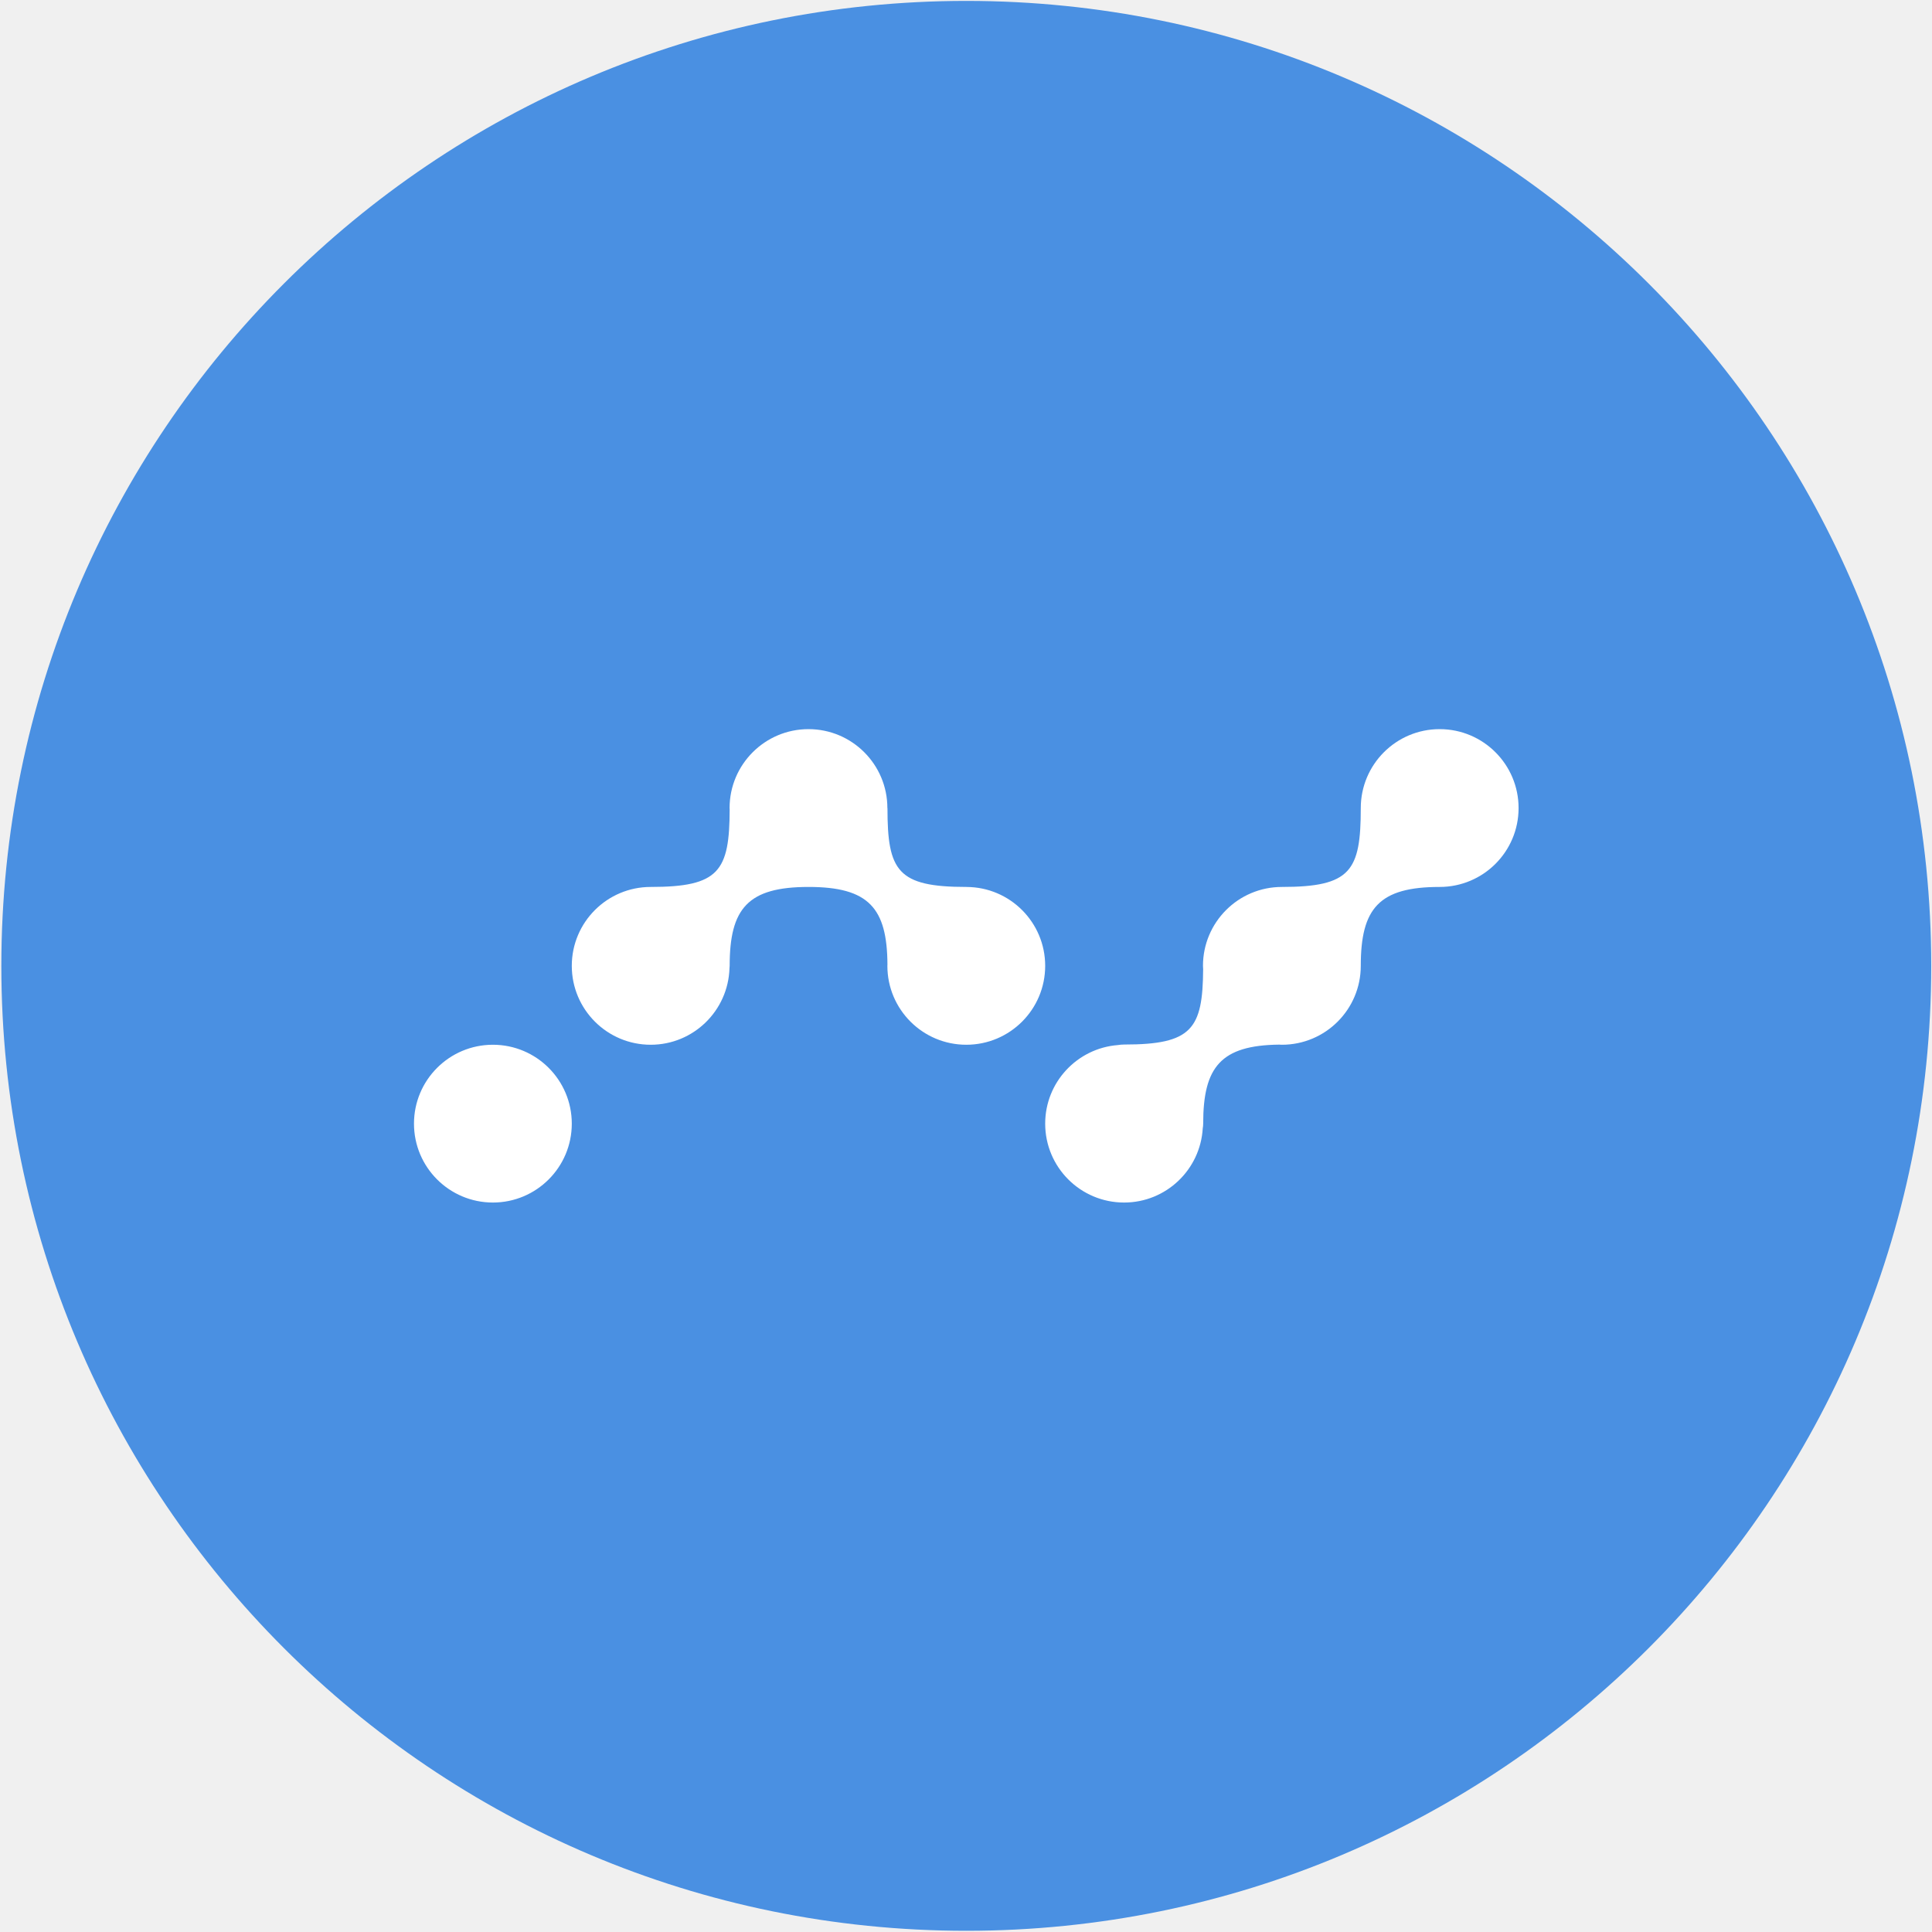
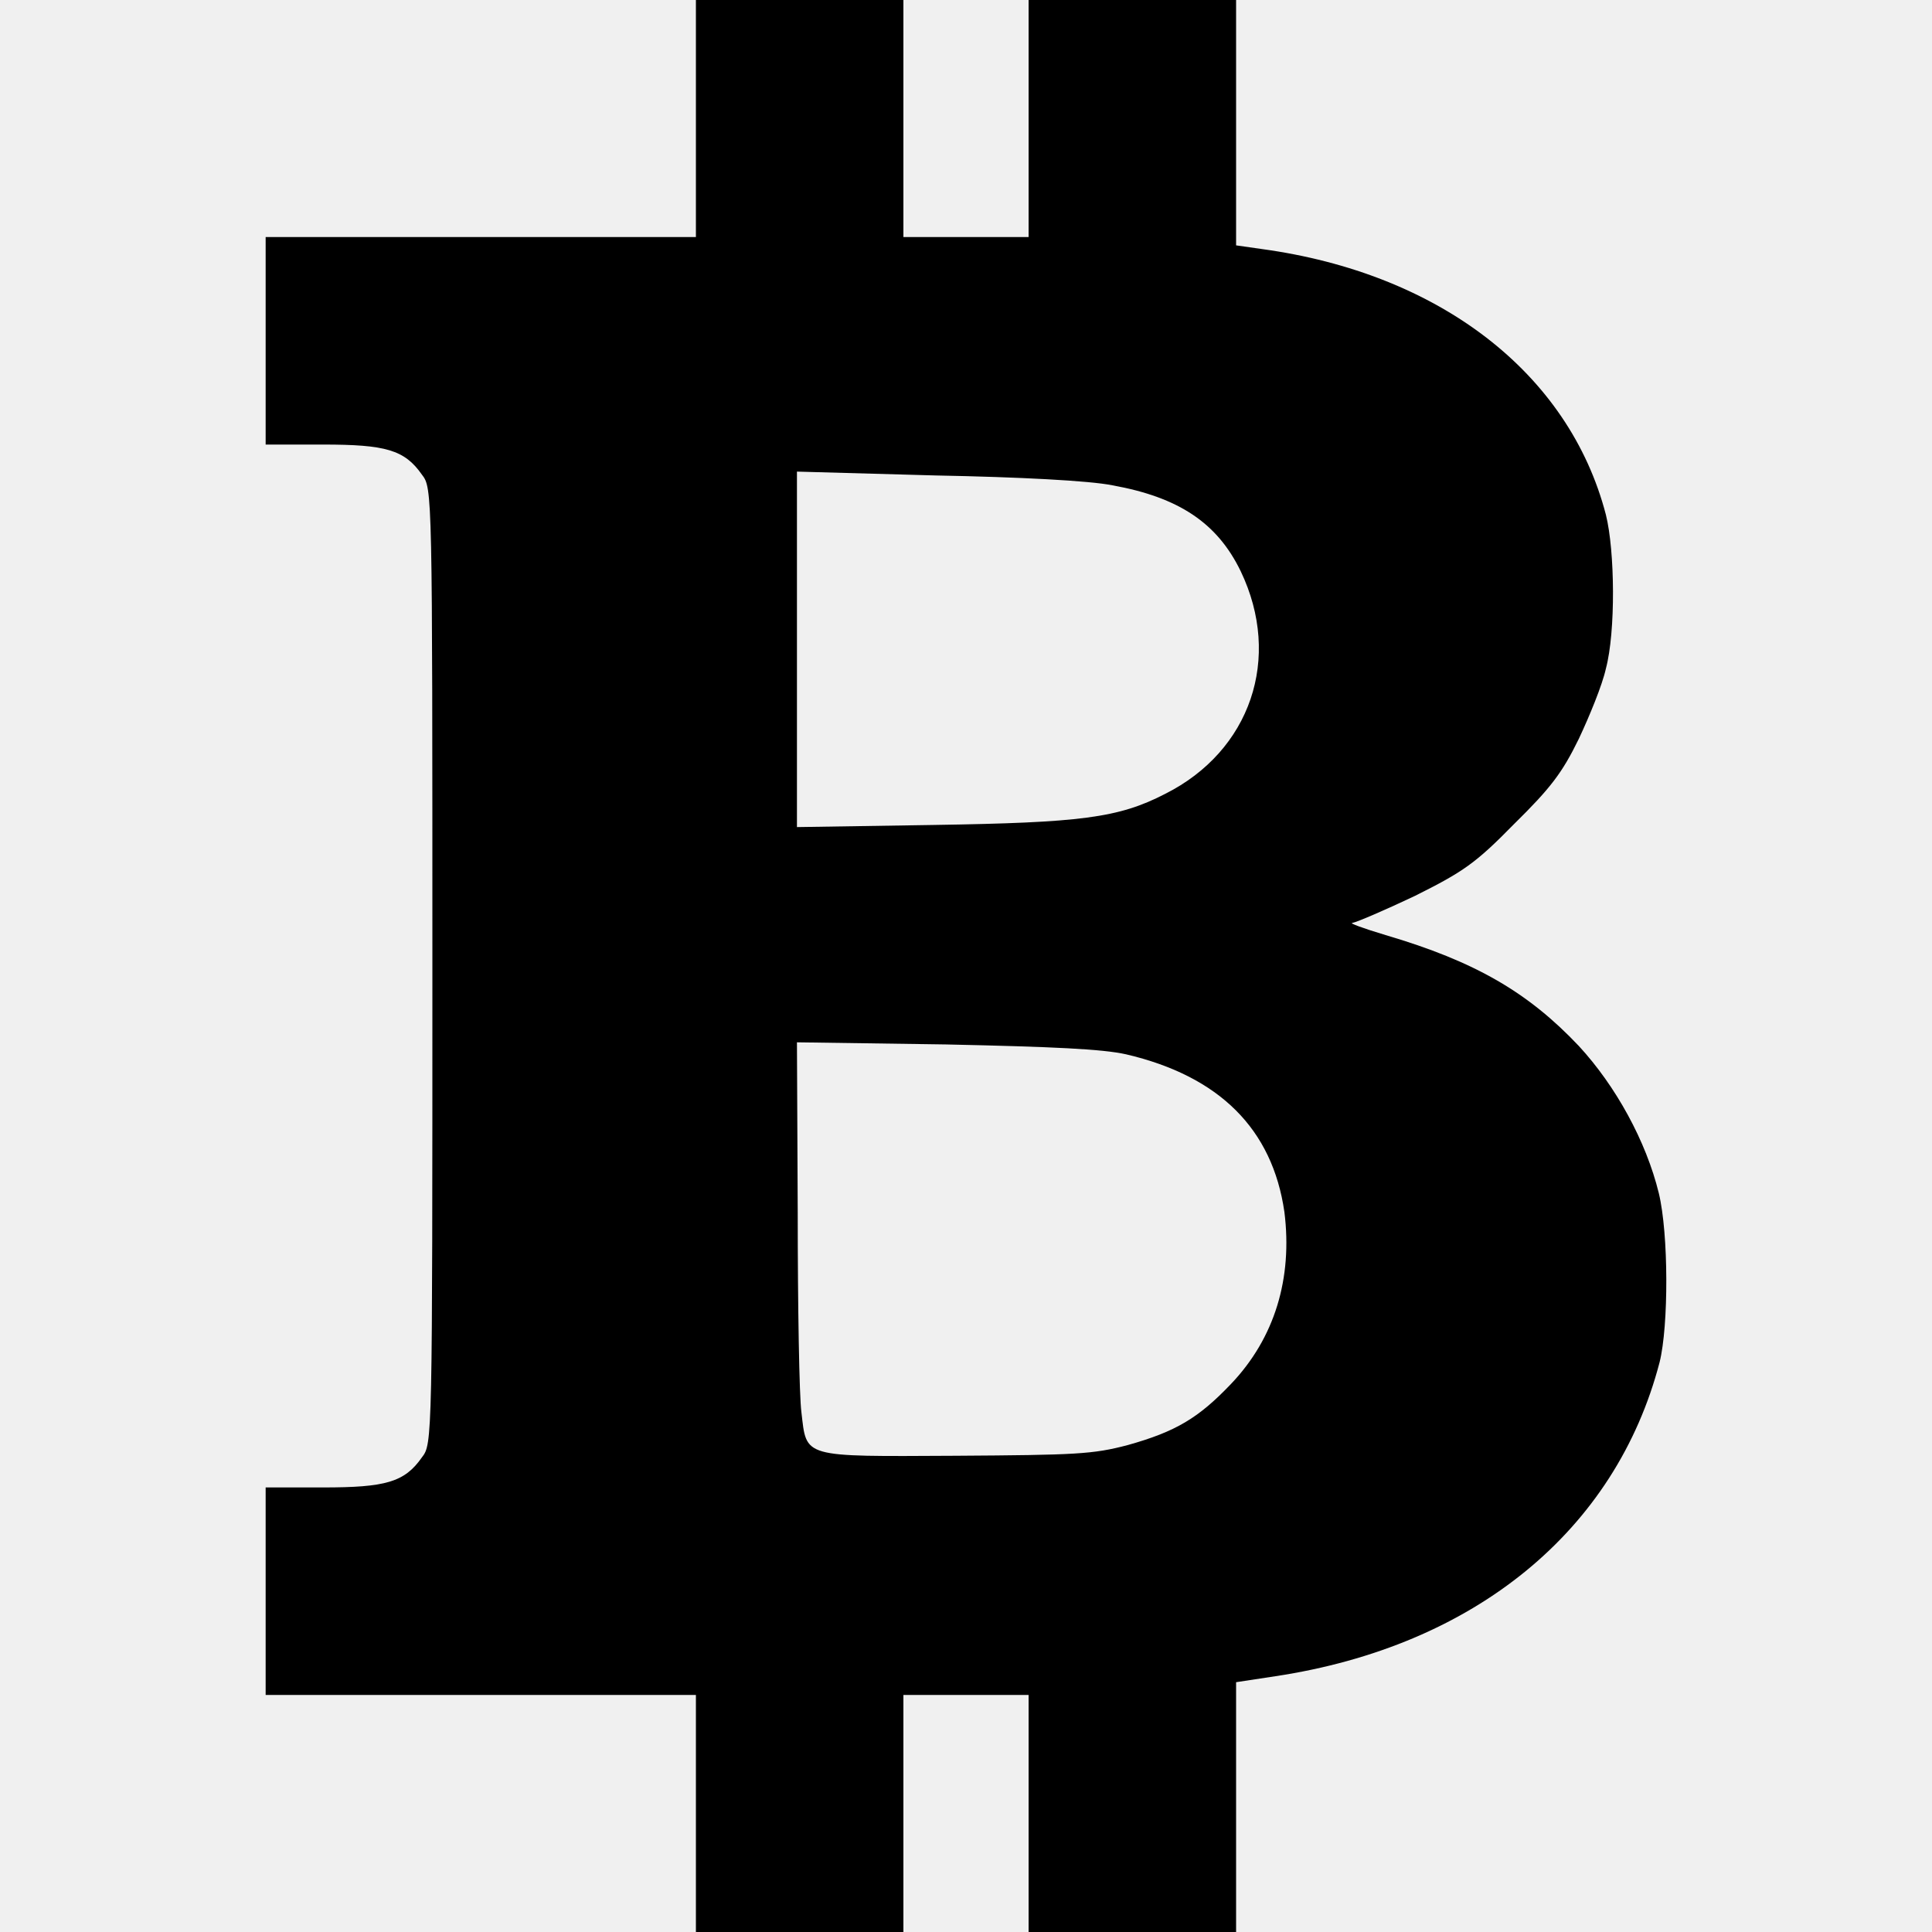
- <svg xmlns="http://www.w3.org/2000/svg" width="503" height="503">
-   <g fill="none" fill-rule="evenodd">
-     <path d="M251.576 502.685C112.824 502.685.35 390.21.35 251.463.35 112.711 112.824.236 251.576.236c138.746 0 251.222 112.475 251.222 251.227 0 138.747-112.476 251.222-251.222 251.222" fill="#4A90E2" />
-     <path d="M251.67 230.924c-.028 0-.045-.006-.073-.006-17.926 0-20.543-4.147-20.543-20.537l-.023.023v-.023c0-11.344-9.193-20.548-20.537-20.548-11.343 0-20.548 9.204-20.548 20.548 0 .12.017.245.023.37-.046 16.065-2.753 20.167-20.537 20.167h-.023c-11.343 0-20.542 9.199-20.542 20.543 0 11.343 9.199 20.542 20.542 20.542 11.133 0 20.173-8.863 20.514-19.917.012-.204.046-.392.046-.625 0-14.962 4.733-20.543 20.548-20.543 15.684 0 20.457 5.513 20.531 20.224 0 .102-.017.21-.017.319 0 11.343 9.2 20.542 20.543 20.542 11.35 0 20.542-9.199 20.542-20.542 0-11.316-9.147-20.486-20.445-20.537m123.147-41.091c-11.344 0-20.537 9.204-20.537 20.548 0 16.39-2.617 20.537-20.542 20.537-11.344 0-20.543 9.199-20.543 20.543 0 .29.034.568.045.859-.102 15.604-2.952 19.626-20.53 19.626-.627 0-1.161.057-1.65.137-10.593.819-18.945 9.66-18.945 20.463 0 11.343 9.194 20.537 20.543 20.537 10.928 0 19.843-8.545 20.48-19.32.068-.375.114-.796.114-1.274 0-14.706 4.602-20.338 19.78-20.52.239.006.467.034.706.034 11.349 0 20.542-9.199 20.542-20.542v-.006c0-14.956 4.733-20.537 20.537-20.537 11.35 0 20.548-9.193 20.548-20.537s-9.199-20.548-20.548-20.548m-246.494 82.17c-11.344 0-20.542 9.2-20.542 20.543s9.198 20.537 20.542 20.537c11.35 0 20.543-9.194 20.543-20.537 0-11.344-9.194-20.543-20.543-20.543" fill="#FFF" />
+ <svg xmlns="http://www.w3.org/2000/svg" width="10pt" height="10pt" viewBox="0 0 10 10" version="1.1">
+   <g id="surface1">
+     <path style=" stroke:none;fill-rule:nonzero;fill:rgb(0%,0%,0%);fill-opacity:1;" d="M 3.602 0.613 L 3.602 1.227 L 1.375 1.227 L 1.375 2.301 L 1.672 2.301 C 1.996 2.301 2.094 2.328 2.184 2.457 C 2.238 2.527 2.238 2.539 2.238 5 C 2.238 7.461 2.238 7.473 2.184 7.543 C 2.094 7.672 1.996 7.699 1.672 7.699 L 1.375 7.699 L 1.375 8.773 L 3.602 8.773 L 3.602 10 L 4.676 10 L 4.676 8.773 L 5.324 8.773 L 5.324 10 L 6.398 10 L 6.398 8.707 L 6.602 8.676 C 7.633 8.52 8.363 7.922 8.59 7.051 C 8.637 6.863 8.637 6.387 8.586 6.176 C 8.52 5.906 8.363 5.621 8.172 5.414 C 7.91 5.137 7.637 4.977 7.172 4.84 C 7.055 4.805 6.98 4.777 7 4.777 C 7.023 4.773 7.168 4.711 7.324 4.637 C 7.574 4.512 7.637 4.469 7.836 4.266 C 8.027 4.078 8.086 4 8.172 3.824 C 8.227 3.707 8.293 3.547 8.312 3.461 C 8.363 3.27 8.359 2.852 8.312 2.664 C 8.121 1.93 7.449 1.414 6.531 1.289 L 6.398 1.27 L 6.398 0 L 5.324 0 L 5.324 1.227 L 4.676 1.227 L 4.676 0 L 3.602 0 Z M 5.758 2.512 C 6.102 2.574 6.301 2.707 6.422 2.957 C 6.637 3.406 6.473 3.887 6.031 4.109 C 5.789 4.234 5.594 4.258 4.832 4.27 L 4.125 4.281 L 4.125 2.441 L 4.844 2.461 C 5.273 2.469 5.641 2.488 5.758 2.512 Z M 5.828 5.457 C 6.312 5.57 6.586 5.844 6.648 6.273 C 6.691 6.617 6.598 6.926 6.371 7.164 C 6.203 7.34 6.086 7.41 5.836 7.48 C 5.656 7.527 5.574 7.531 4.945 7.535 C 4.145 7.539 4.176 7.547 4.148 7.309 C 4.137 7.227 4.129 6.766 4.129 6.277 L 4.125 5.395 L 4.895 5.406 C 5.457 5.418 5.707 5.43 5.828 5.457 Z M 5.828 5.457 " />
  </g>
</svg>
